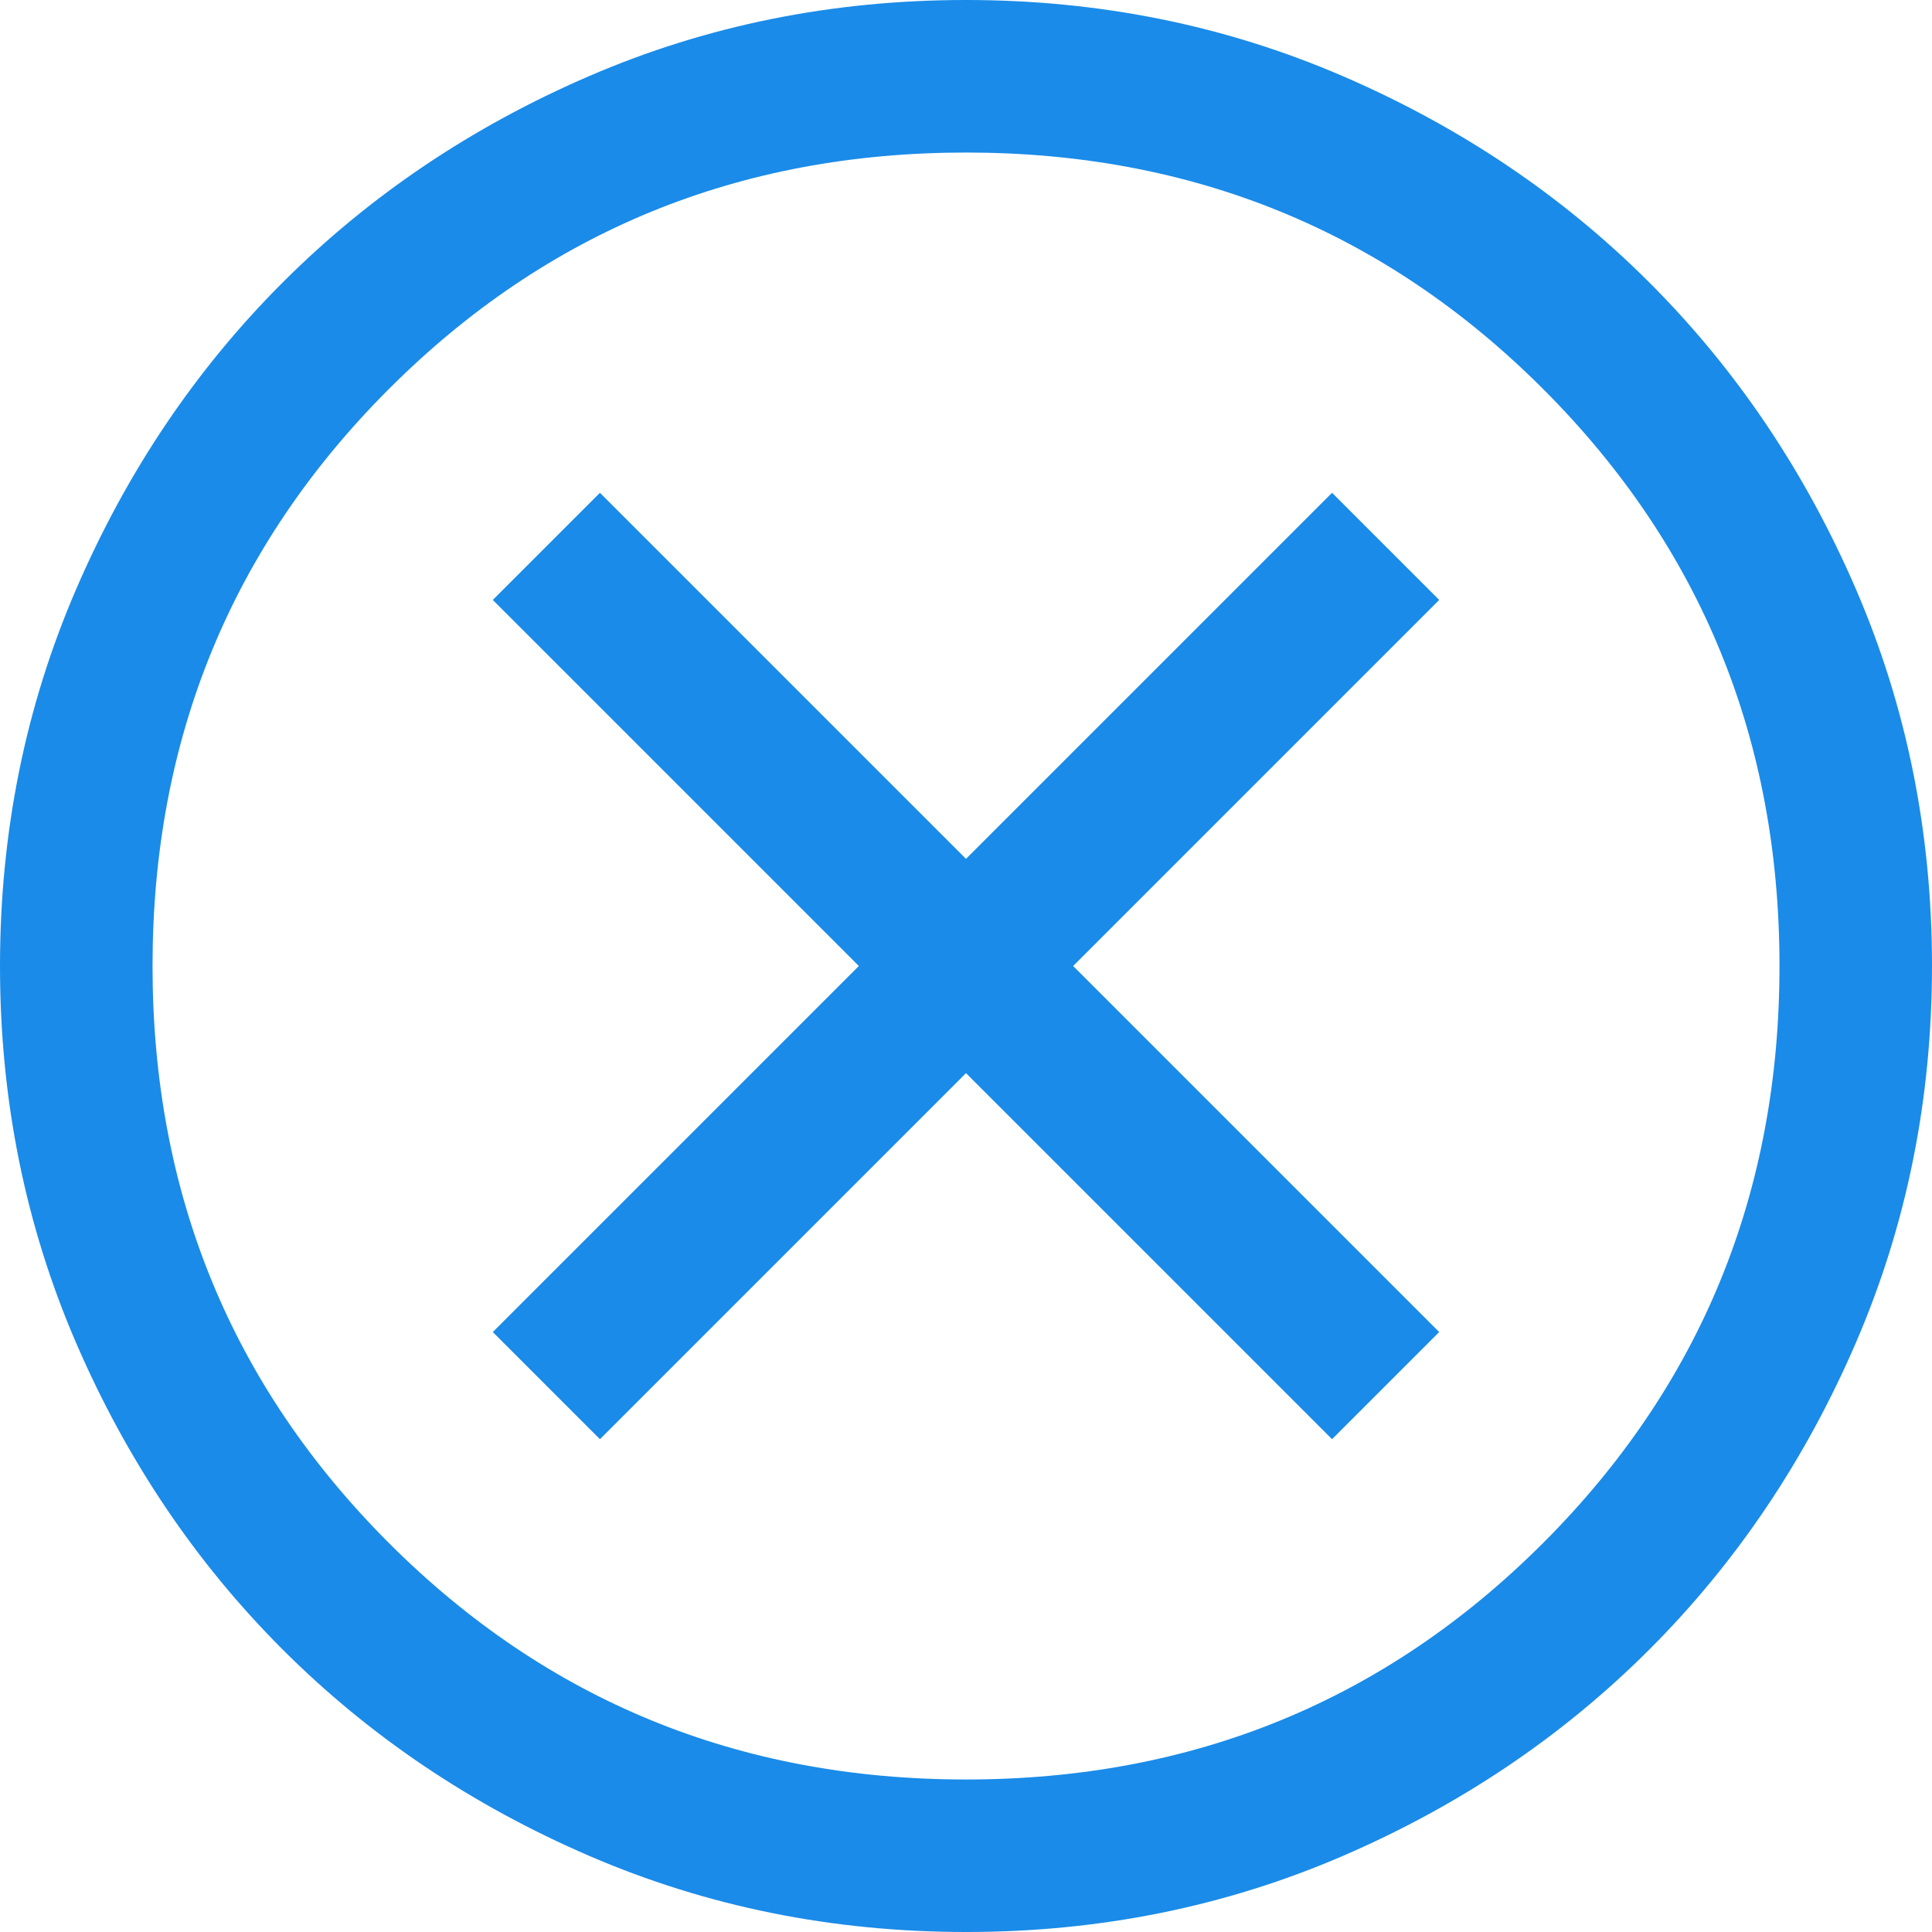
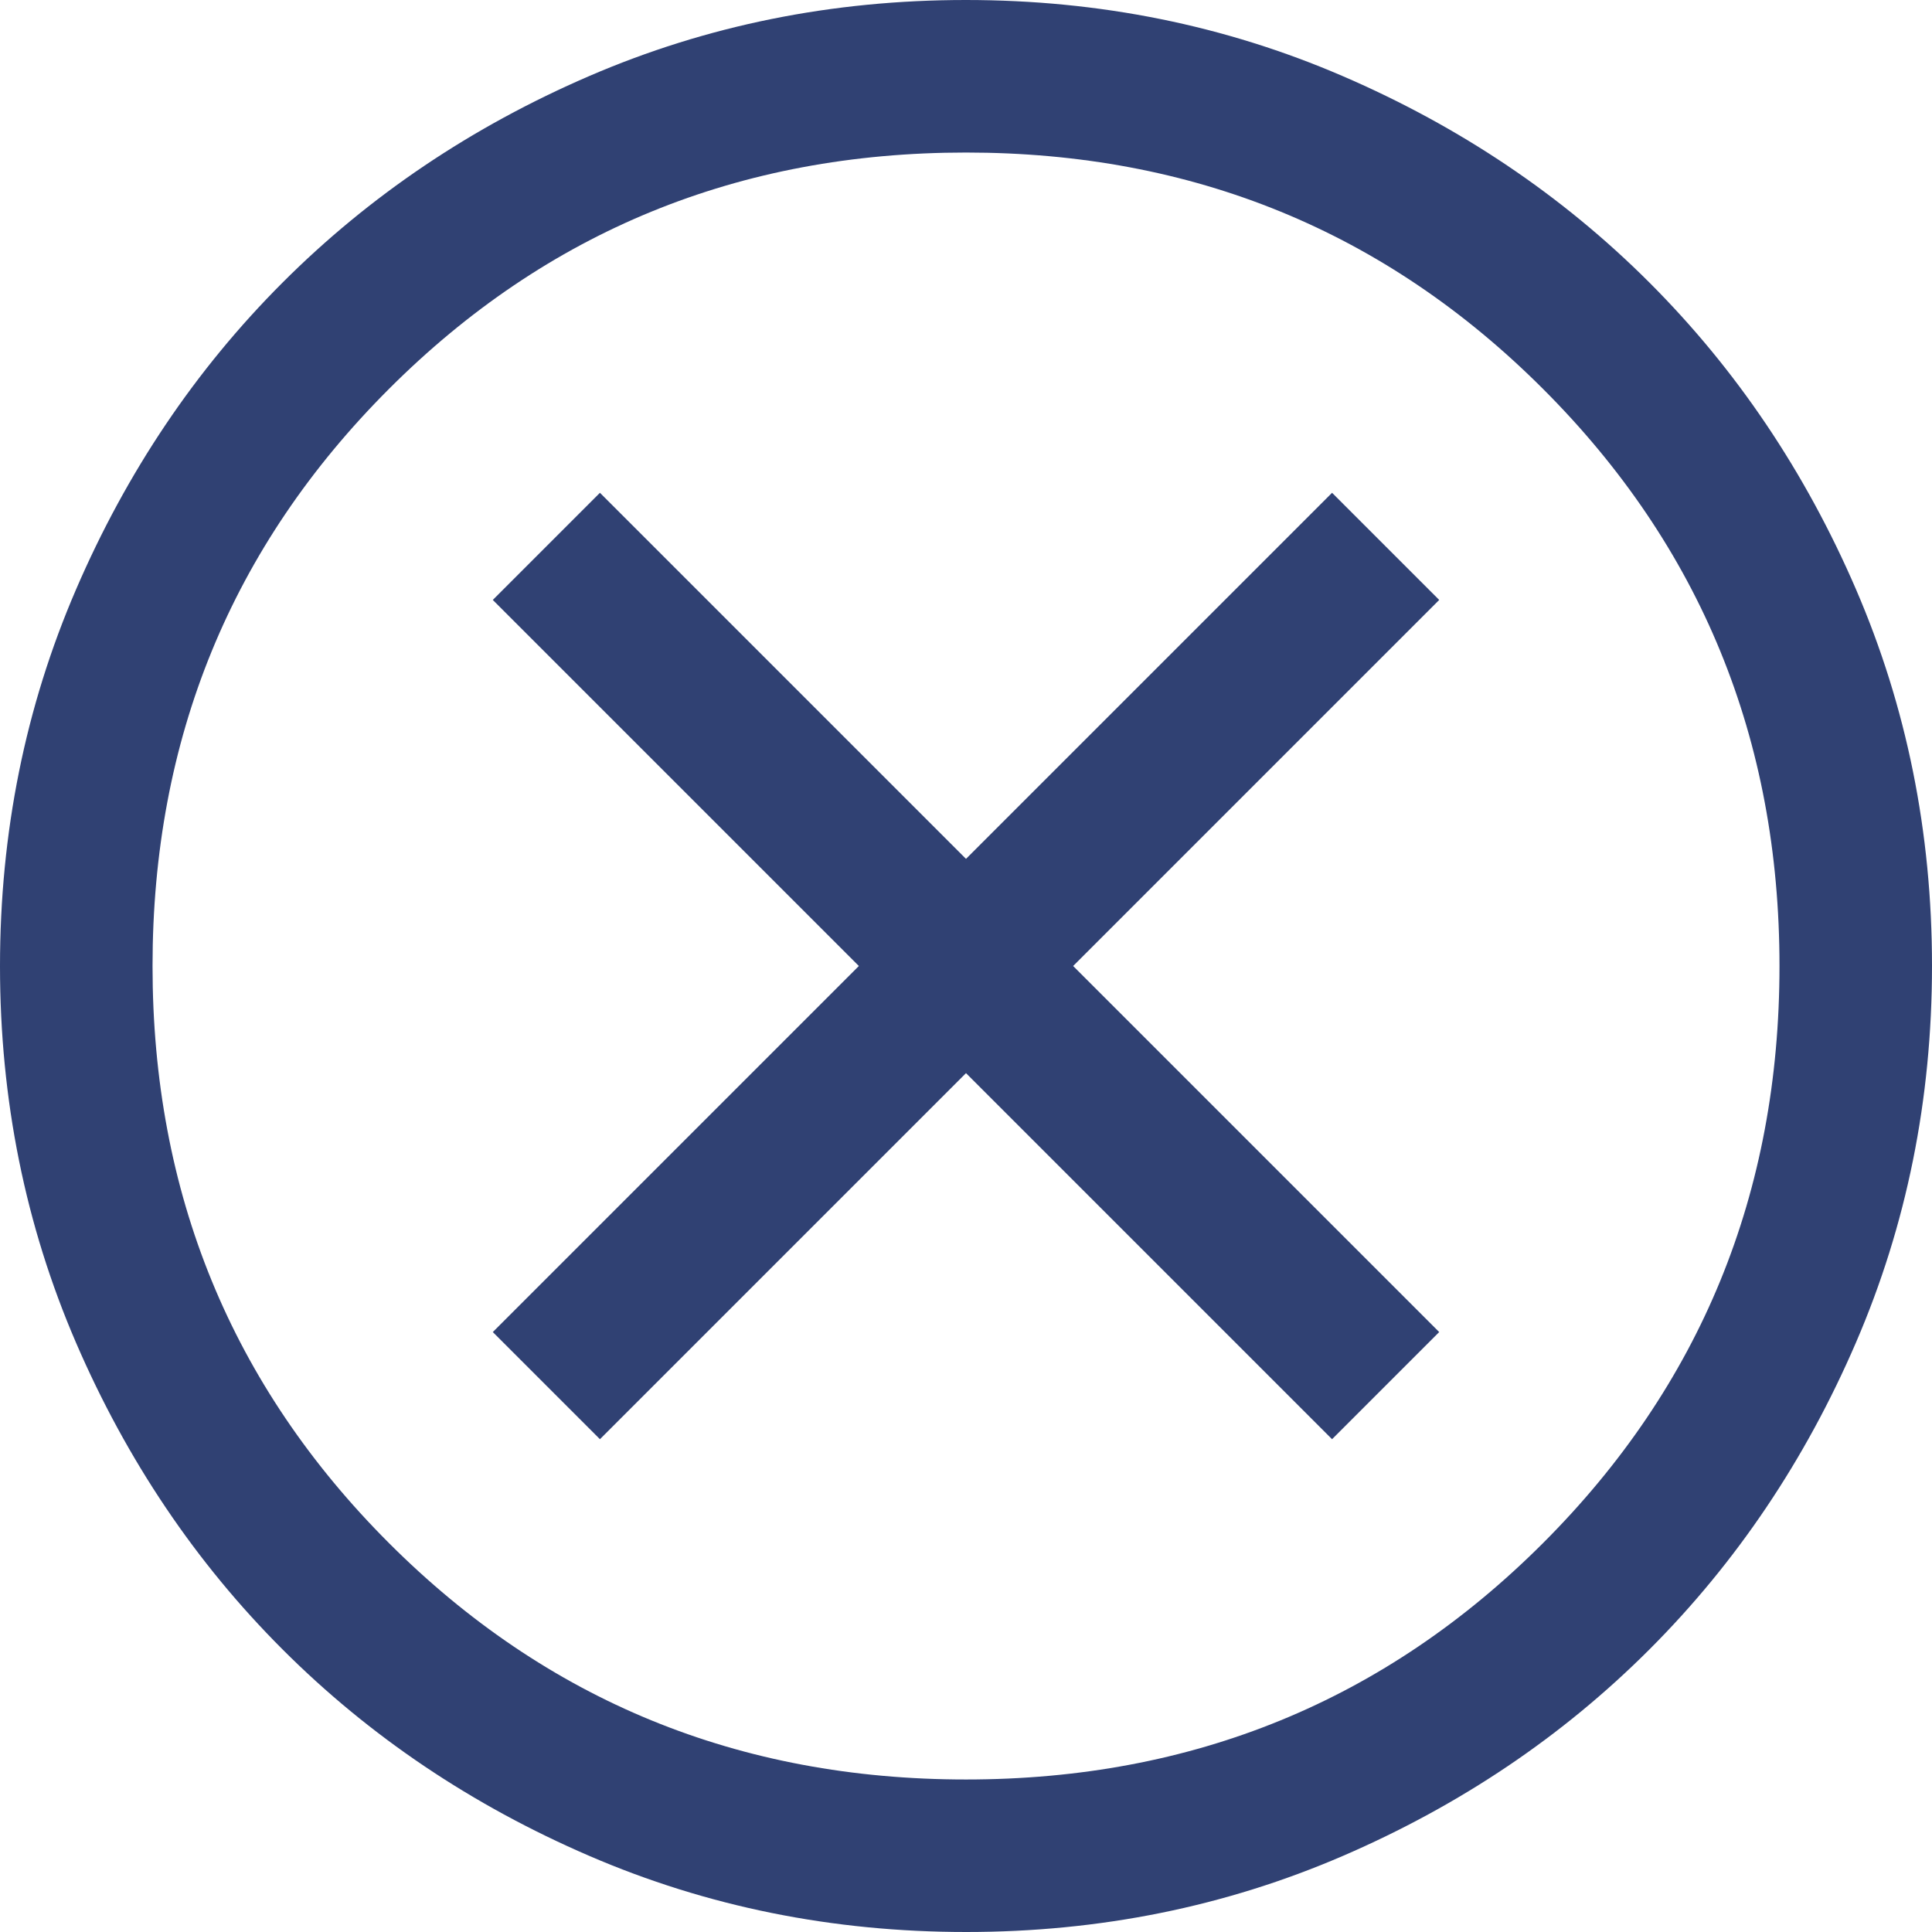
<svg xmlns="http://www.w3.org/2000/svg" width="85" height="85" viewBox="0 0 85 85" fill="none">
-   <path d="M26.395 63.319L42.5 47.214L58.605 63.319L63.319 58.605L47.214 42.5L63.319 26.395L58.605 21.681L42.5 37.786L26.395 21.681L21.681 26.395L37.786 42.5L21.681 58.605L26.395 63.319ZM42.508 85C36.629 85 31.104 83.885 25.932 81.654C20.759 79.423 16.26 76.395 12.435 72.571C8.609 68.747 5.58 64.25 3.347 59.08C1.116 53.909 0 48.386 0 42.508C0 36.629 1.115 31.104 3.346 25.932C5.577 20.759 8.605 16.26 12.429 12.435C16.253 8.609 20.75 5.58 25.921 3.347C31.091 1.116 36.614 0 42.492 0C48.371 0 53.896 1.115 59.068 3.346C64.241 5.577 68.74 8.605 72.565 12.429C76.391 16.253 79.42 20.75 81.653 25.921C83.884 31.091 85 36.614 85 42.492C85 48.371 83.885 53.896 81.654 59.068C79.423 64.241 76.395 68.74 72.571 72.565C68.747 76.391 64.25 79.42 59.08 81.653C53.909 83.884 48.386 85 42.508 85ZM42.5 78.29C52.491 78.29 60.954 74.822 67.888 67.888C74.822 60.954 78.29 52.491 78.29 42.5C78.29 32.509 74.822 24.046 67.888 17.112C60.954 10.178 52.491 6.711 42.5 6.711C32.509 6.711 24.046 10.178 17.112 17.112C10.178 24.046 6.711 32.509 6.711 42.5C6.711 52.491 10.178 60.954 17.112 67.888C24.046 74.822 32.509 78.29 42.5 78.29Z" fill="#1A8BE8" />
+   <path d="M26.395 63.319L42.5 47.214L58.605 63.319L63.319 58.605L47.214 42.5L63.319 26.395L58.605 21.681L42.5 37.786L26.395 21.681L21.681 26.395L37.786 42.5L21.681 58.605L26.395 63.319ZM42.508 85C36.629 85 31.104 83.885 25.932 81.654C20.759 79.423 16.26 76.395 12.435 72.571C8.609 68.747 5.58 64.25 3.347 59.08C1.116 53.909 0 48.386 0 42.508C0 36.629 1.115 31.104 3.346 25.932C5.577 20.759 8.605 16.26 12.429 12.435C16.253 8.609 20.75 5.58 25.921 3.347C31.091 1.116 36.614 0 42.492 0C48.371 0 53.896 1.115 59.068 3.346C64.241 5.577 68.74 8.605 72.565 12.429C76.391 16.253 79.42 20.75 81.653 25.921C83.884 31.091 85 36.614 85 42.492C85 48.371 83.885 53.896 81.654 59.068C79.423 64.241 76.395 68.74 72.571 72.565C68.747 76.391 64.25 79.42 59.08 81.653C53.909 83.884 48.386 85 42.508 85ZM42.5 78.29C52.491 78.29 60.954 74.822 67.888 67.888C74.822 60.954 78.29 52.491 78.29 42.5C78.29 32.509 74.822 24.046 67.888 17.112C60.954 10.178 52.491 6.711 42.5 6.711C32.509 6.711 24.046 10.178 17.112 17.112C10.178 24.046 6.711 32.509 6.711 42.5C6.711 52.491 10.178 60.954 17.112 67.888C24.046 74.822 32.509 78.29 42.5 78.29Z" fill="  #304173" />
</svg>
